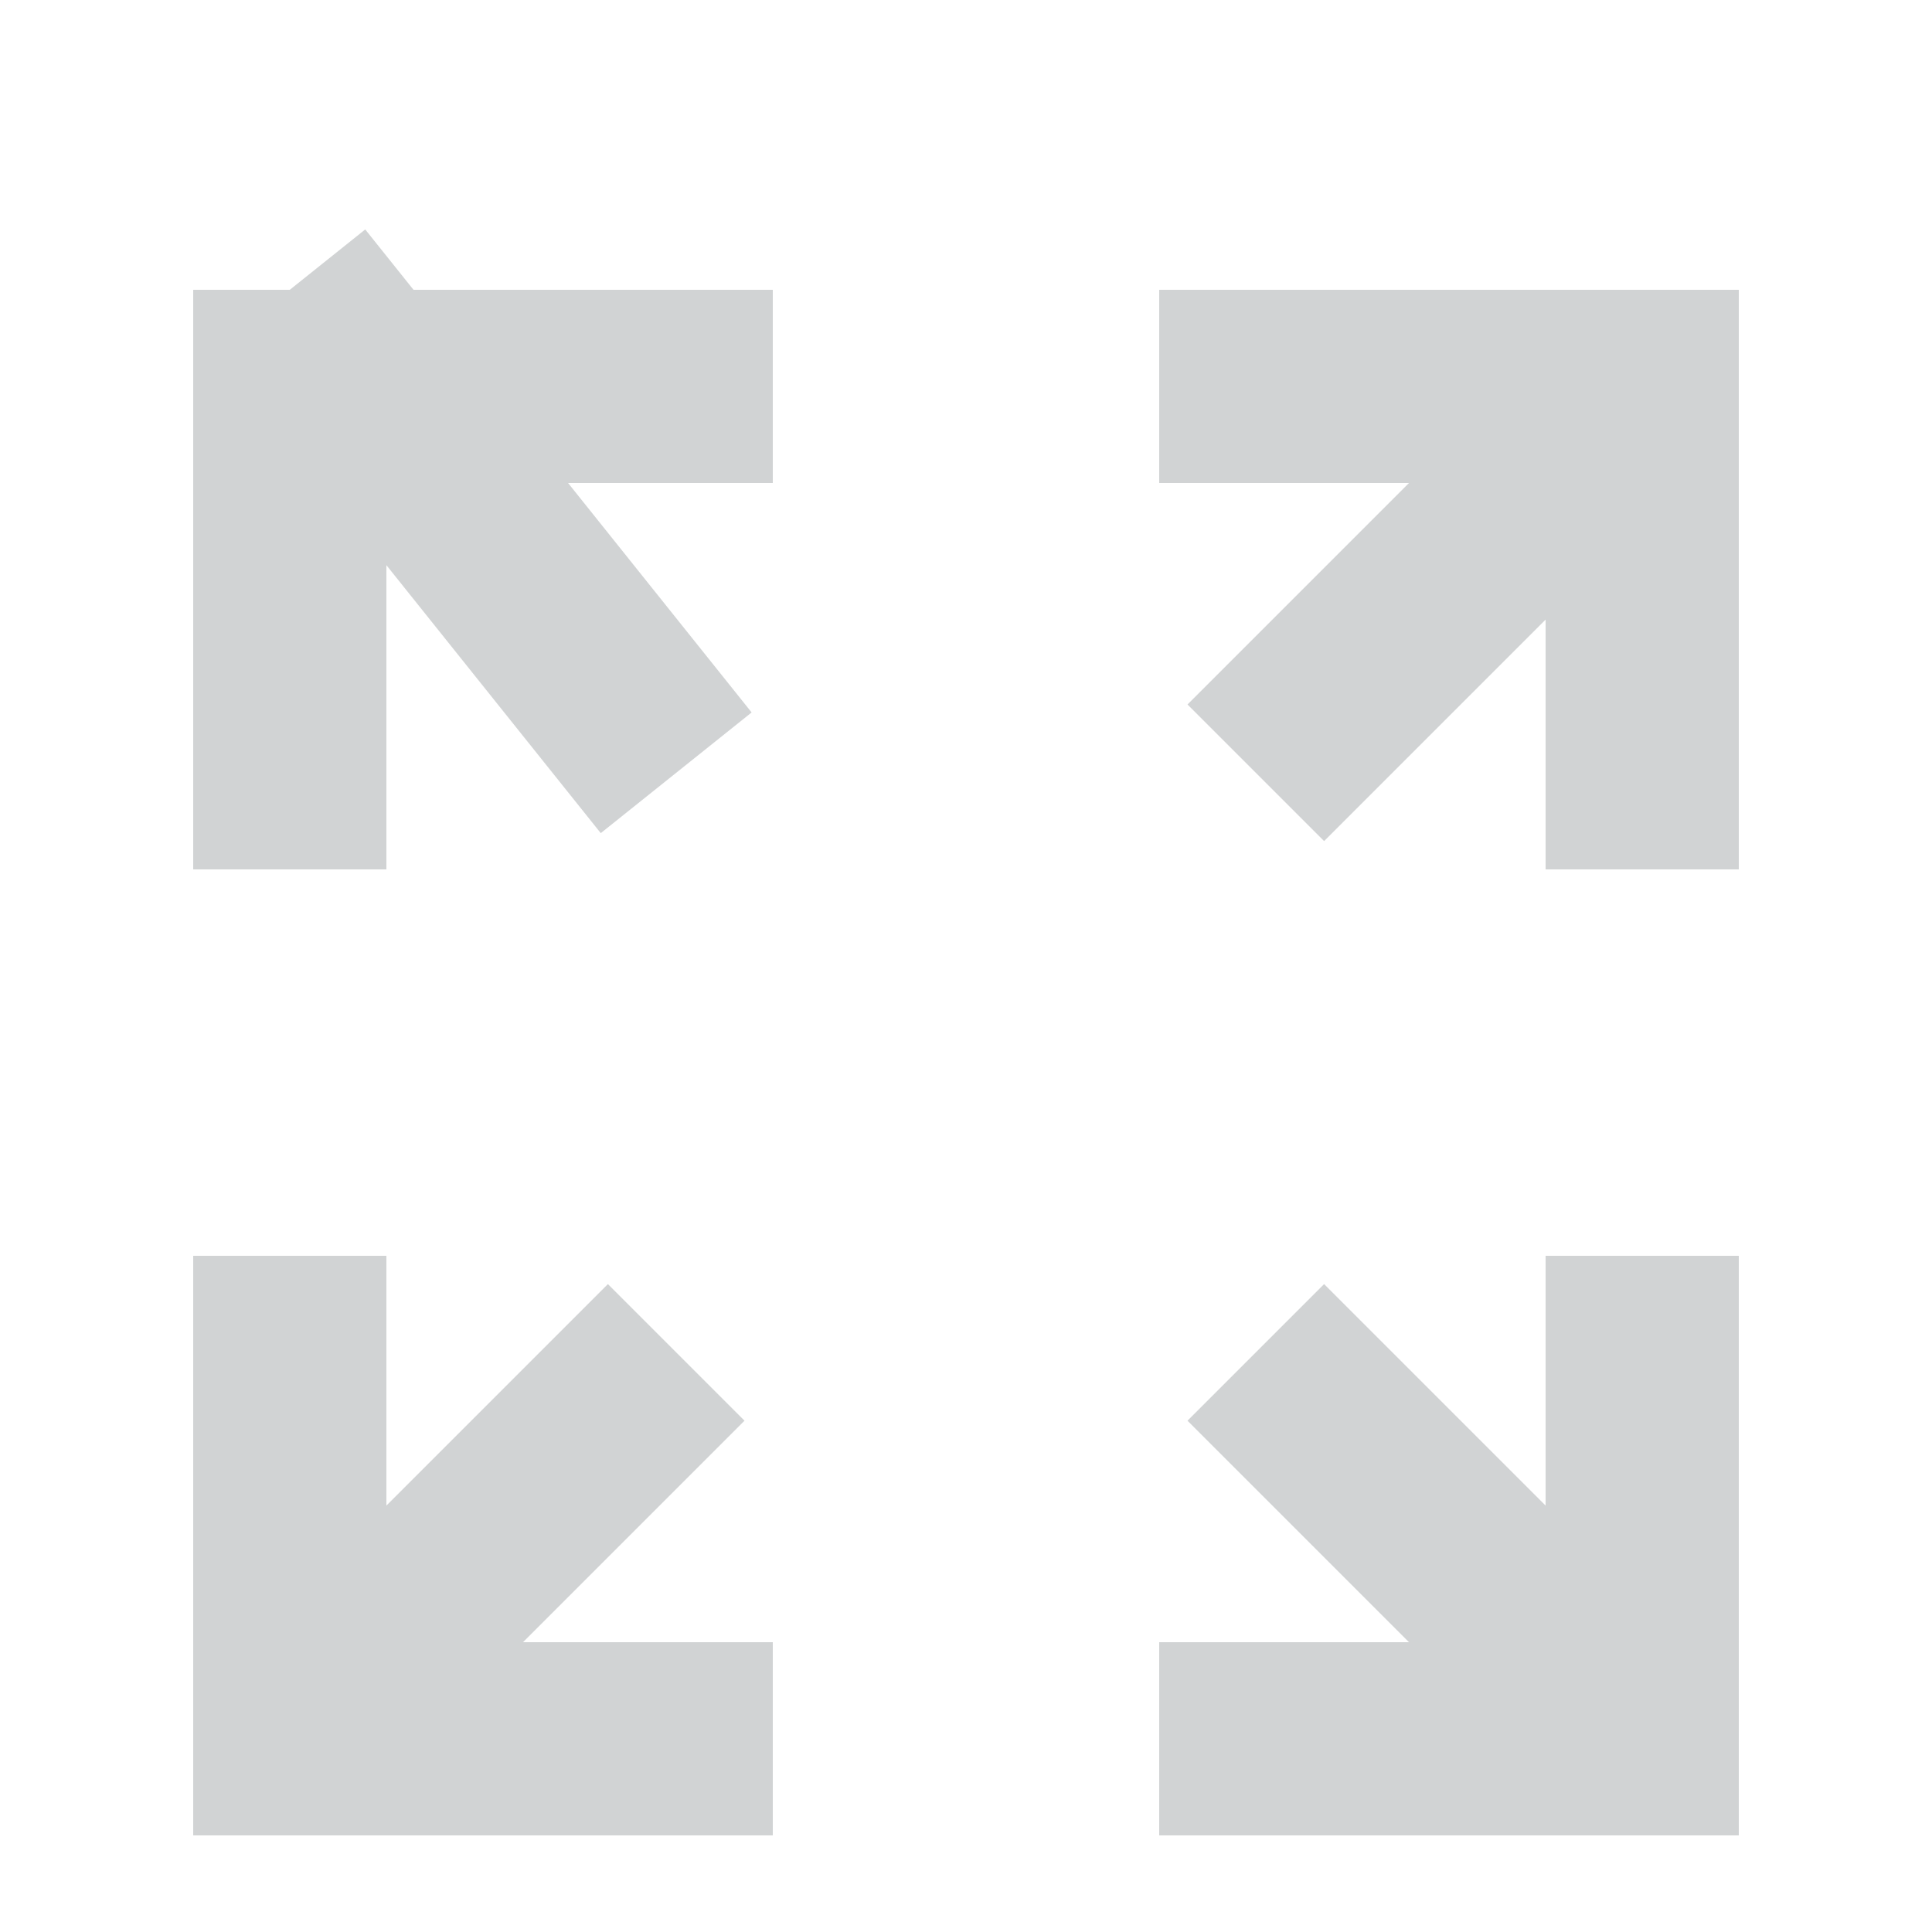
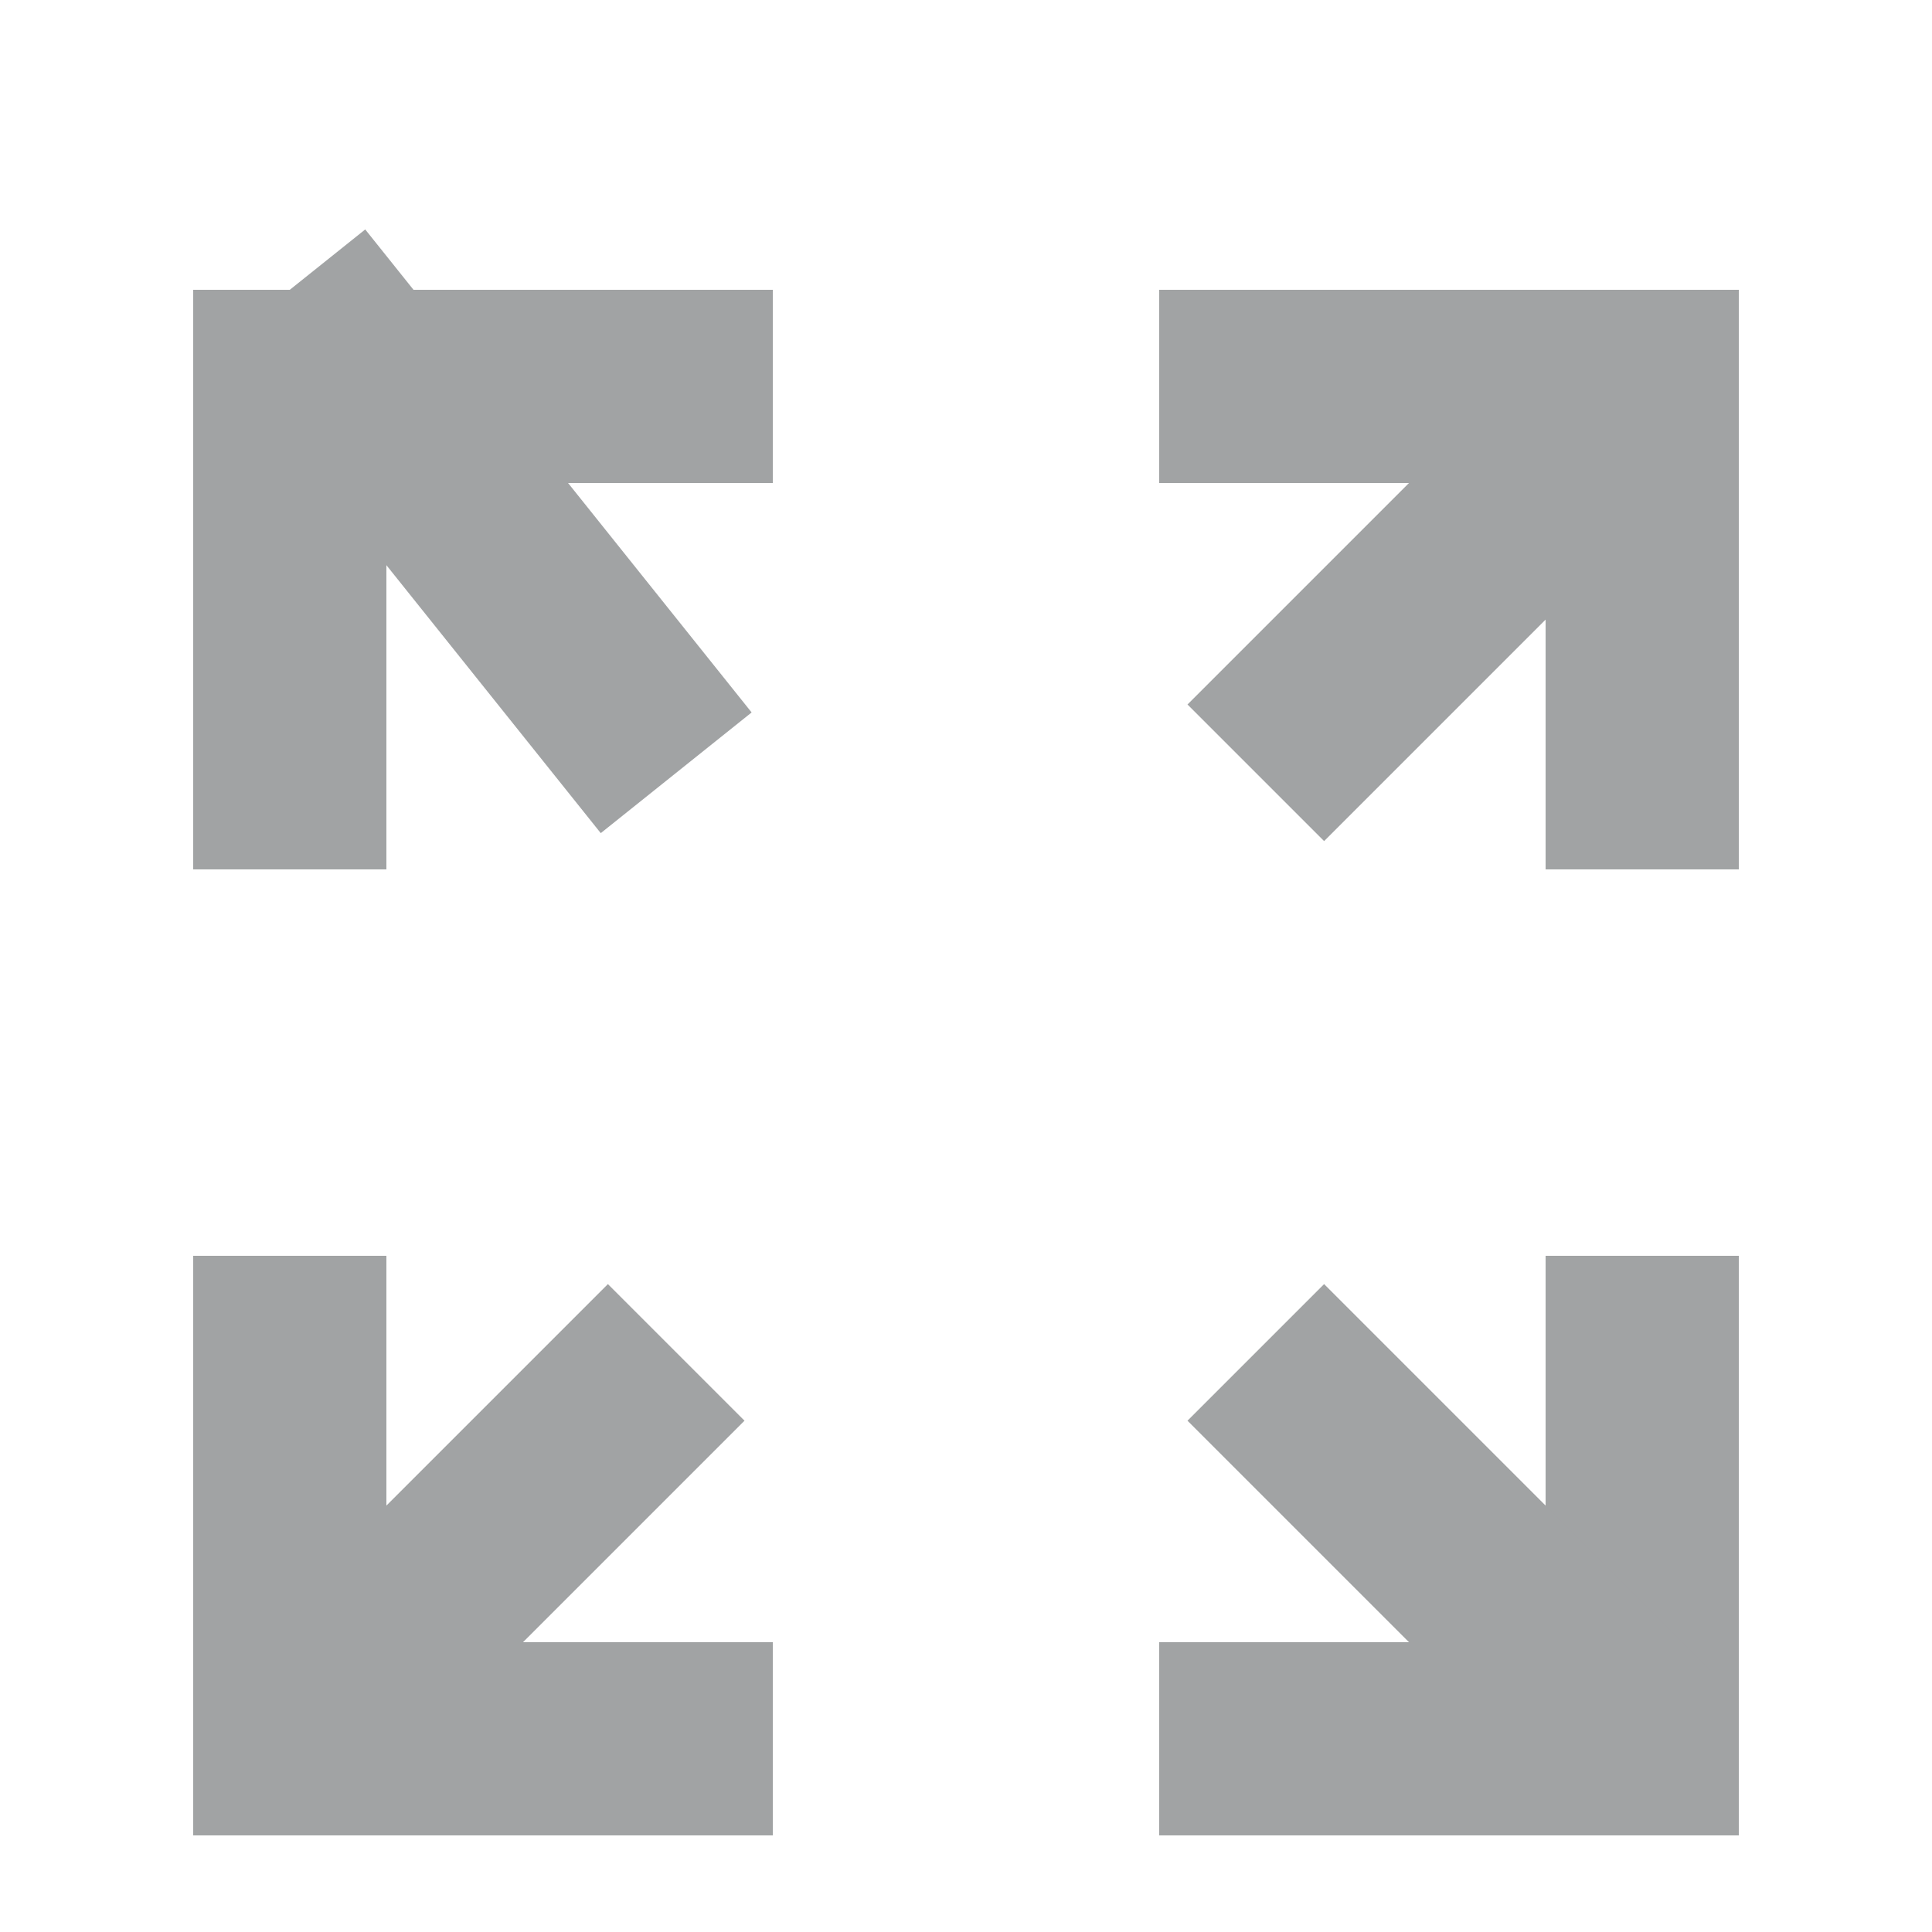
<svg xmlns="http://www.w3.org/2000/svg" version="1.1" x="0px" y="0px" width="20px" height="20px" viewBox="0 0 20 20" enable-background="new 0 0 20 20" xml:space="preserve">
  <g id="Layer_1">
    <g>
-       <polyline fill="none" stroke="#D1D3D4" stroke-width="2" stroke-miterlimit="10" points="8,4 3,4    3,9   " />
-       <line fill="none" stroke="#D1D3D4" stroke-width="2" stroke-miterlimit="10" x1="3" y1="3" x2="7" y2="8" />
-       <polyline fill="none" stroke="#D1D3D4" stroke-width="2" stroke-miterlimit="10" points="17,9 17,4    12,4   " />
-       <line fill="none" stroke="#D1D3D4" stroke-width="2" stroke-miterlimit="10" x1="17" y1="4" x2="13" y2="8" />
-       <polyline fill="none" stroke="#D1D3D4" stroke-width="2" stroke-miterlimit="10" points="12,18 17,18    17,13   " />
-       <line fill="none" stroke="#D1D3D4" stroke-width="2" stroke-miterlimit="10" x1="17" y1="18" x2="13" y2="14" />
-       <polyline fill="none" stroke="#D1D3D4" stroke-width="2" stroke-miterlimit="10" points="3,13 3,18    8,18   " />
-       <line fill="none" stroke="#D1D3D4" stroke-width="2" stroke-miterlimit="10" x1="3" y1="18" x2="7" y2="14" />
+       <polyline fill="none" stroke="#A1A3A4" stroke-width="2" stroke-miterlimit="10" points="8,4 3,4    3,9" />
+       <line fill="none" stroke="#A1A3A4" stroke-width="2" stroke-miterlimit="10" x1="3" y1="3" x2="7" y2="8" />
+       <polyline fill="none" stroke="#A1A3A4" stroke-width="2" stroke-miterlimit="10" points="17,9 17,4    12,4" />
+       <line fill="none" stroke="#A1A3A4" stroke-width="2" stroke-miterlimit="10" x1="17" y1="4" x2="13" y2="8" />
+       <polyline fill="none" stroke="#A1A3A4" stroke-width="2" stroke-miterlimit="10" points="12,18 17,18    17,13" />
+       <line fill="none" stroke="#A1A3A4" stroke-width="2" stroke-miterlimit="10" x1="17" y1="18" x2="13" y2="14" />
+       <polyline fill="none" stroke="#A1A3A4" stroke-width="2" stroke-miterlimit="10" points="3,13 3,18    8,18" />
+       <line fill="none" stroke="#A1A3A4" stroke-width="2" stroke-miterlimit="10" x1="3" y1="18" x2="7" y2="14" />
    </g>
  </g>
</svg>
